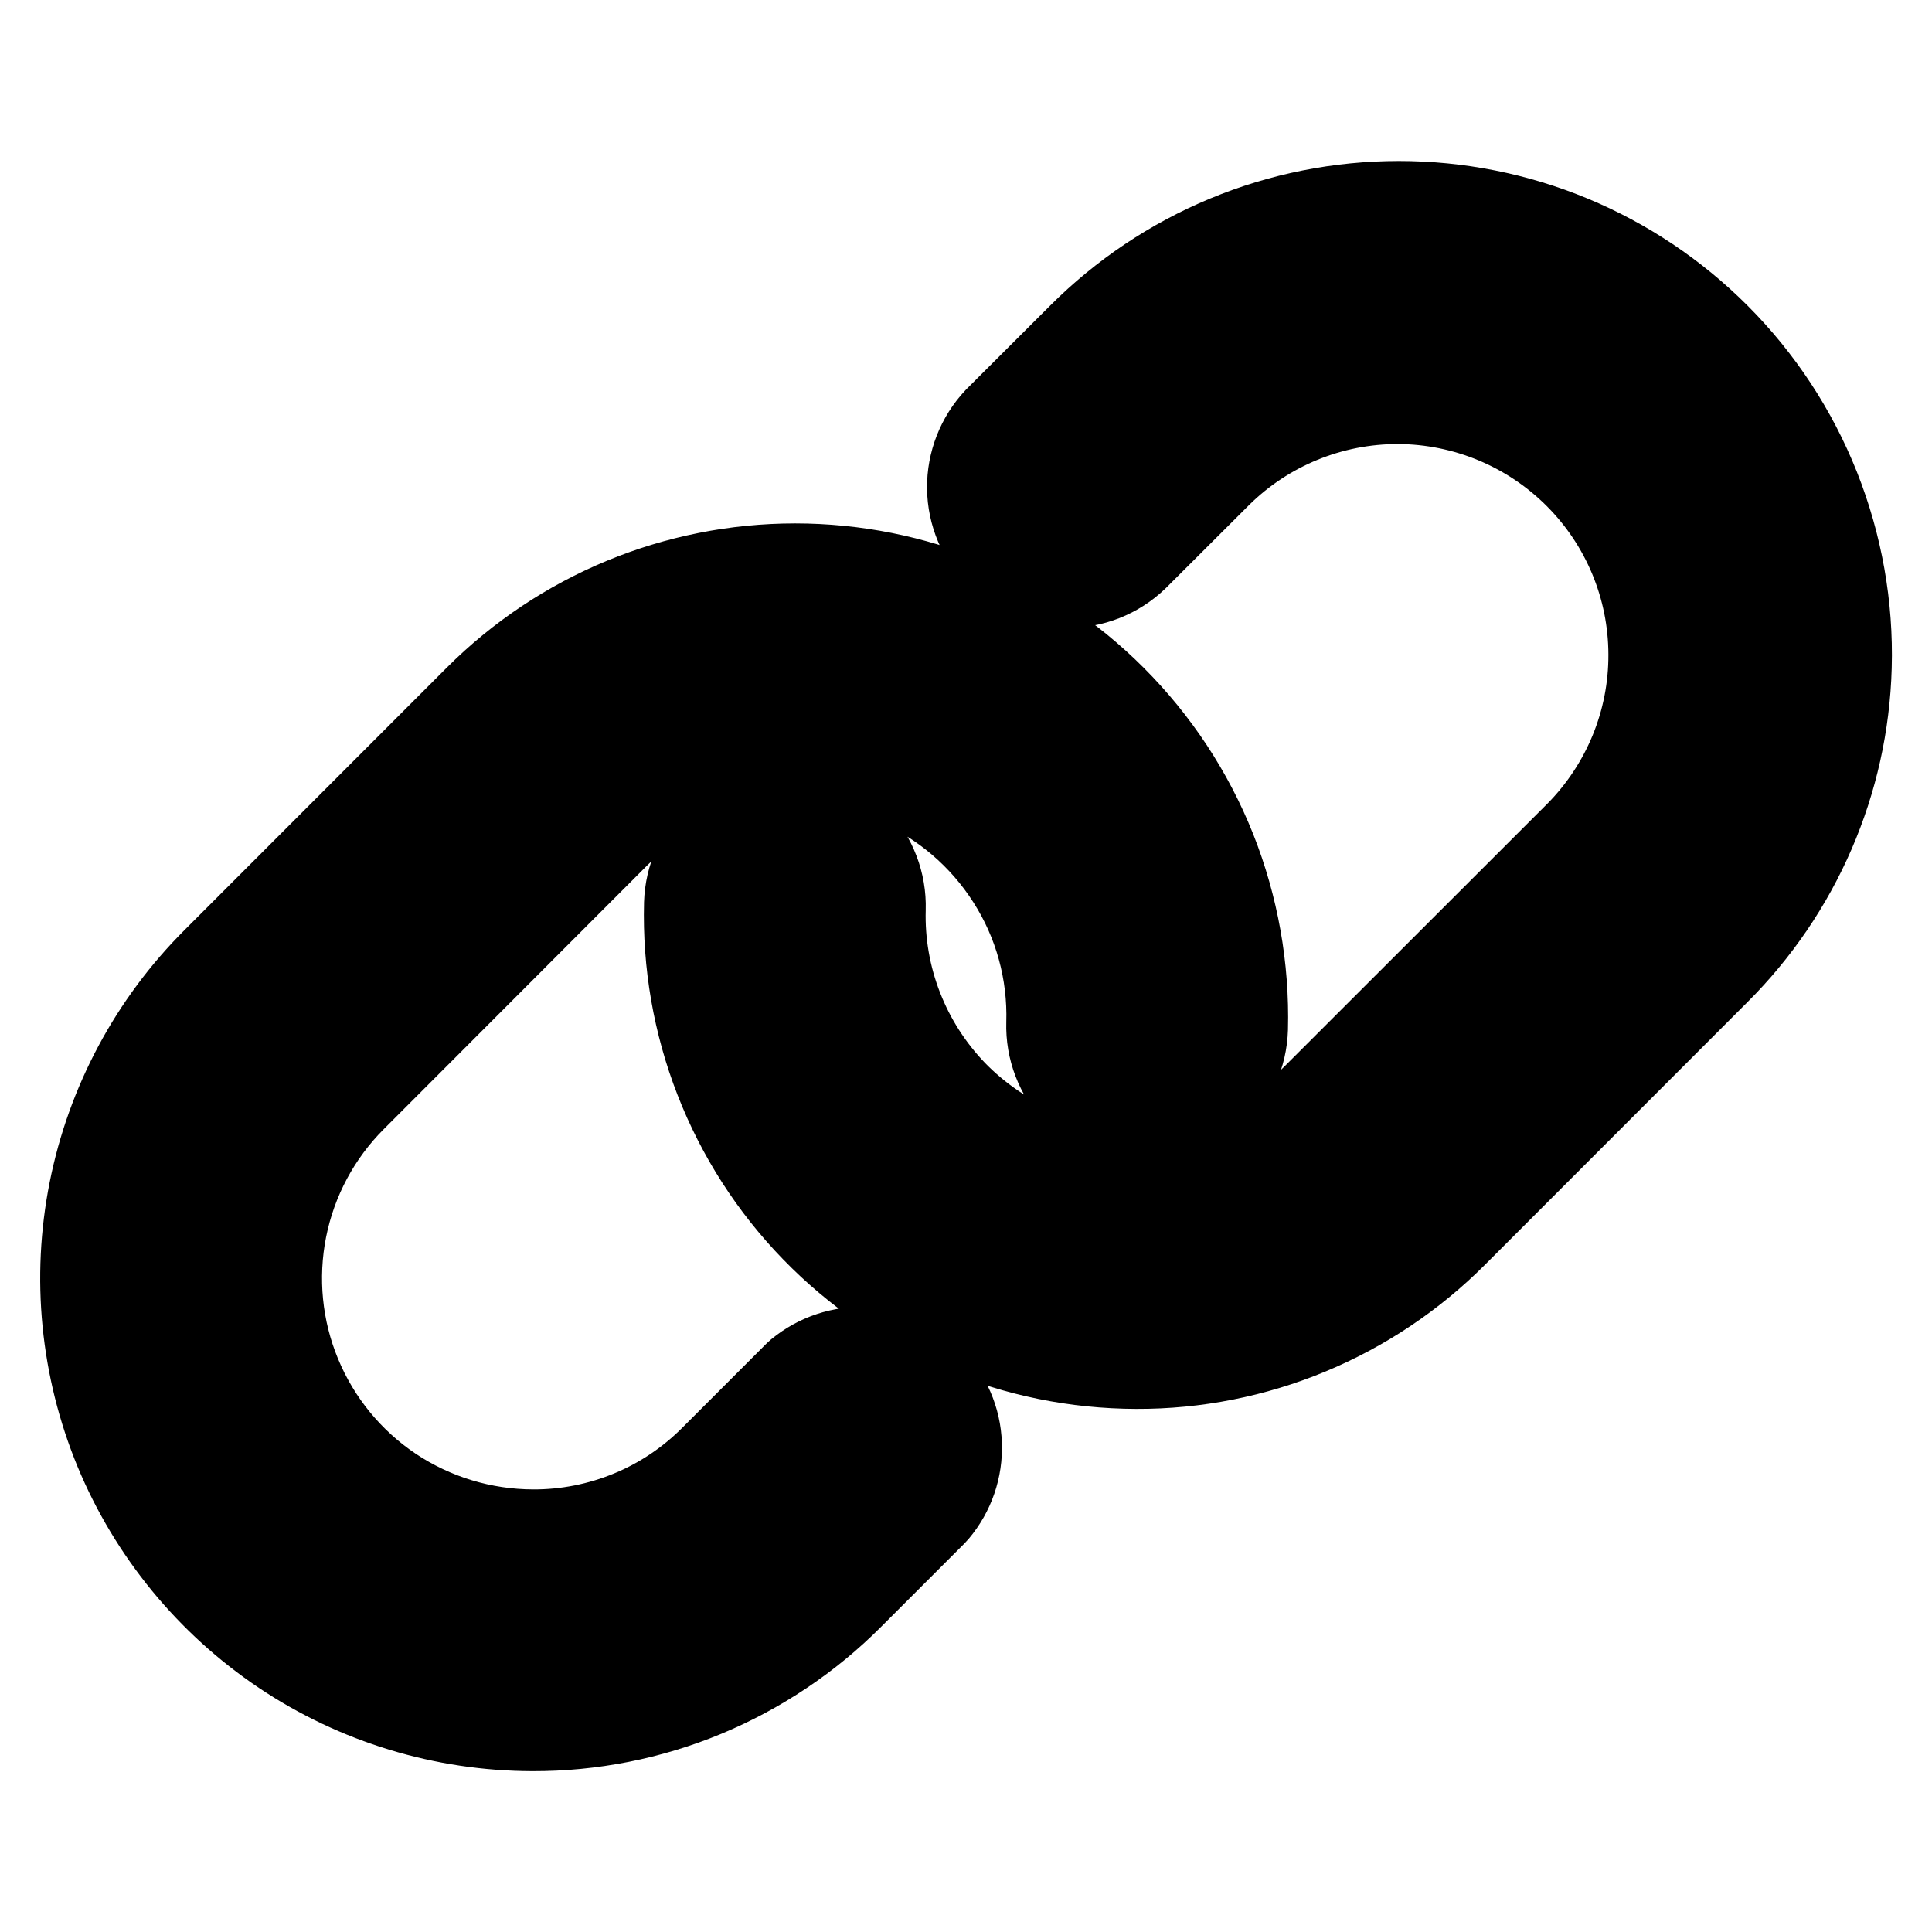
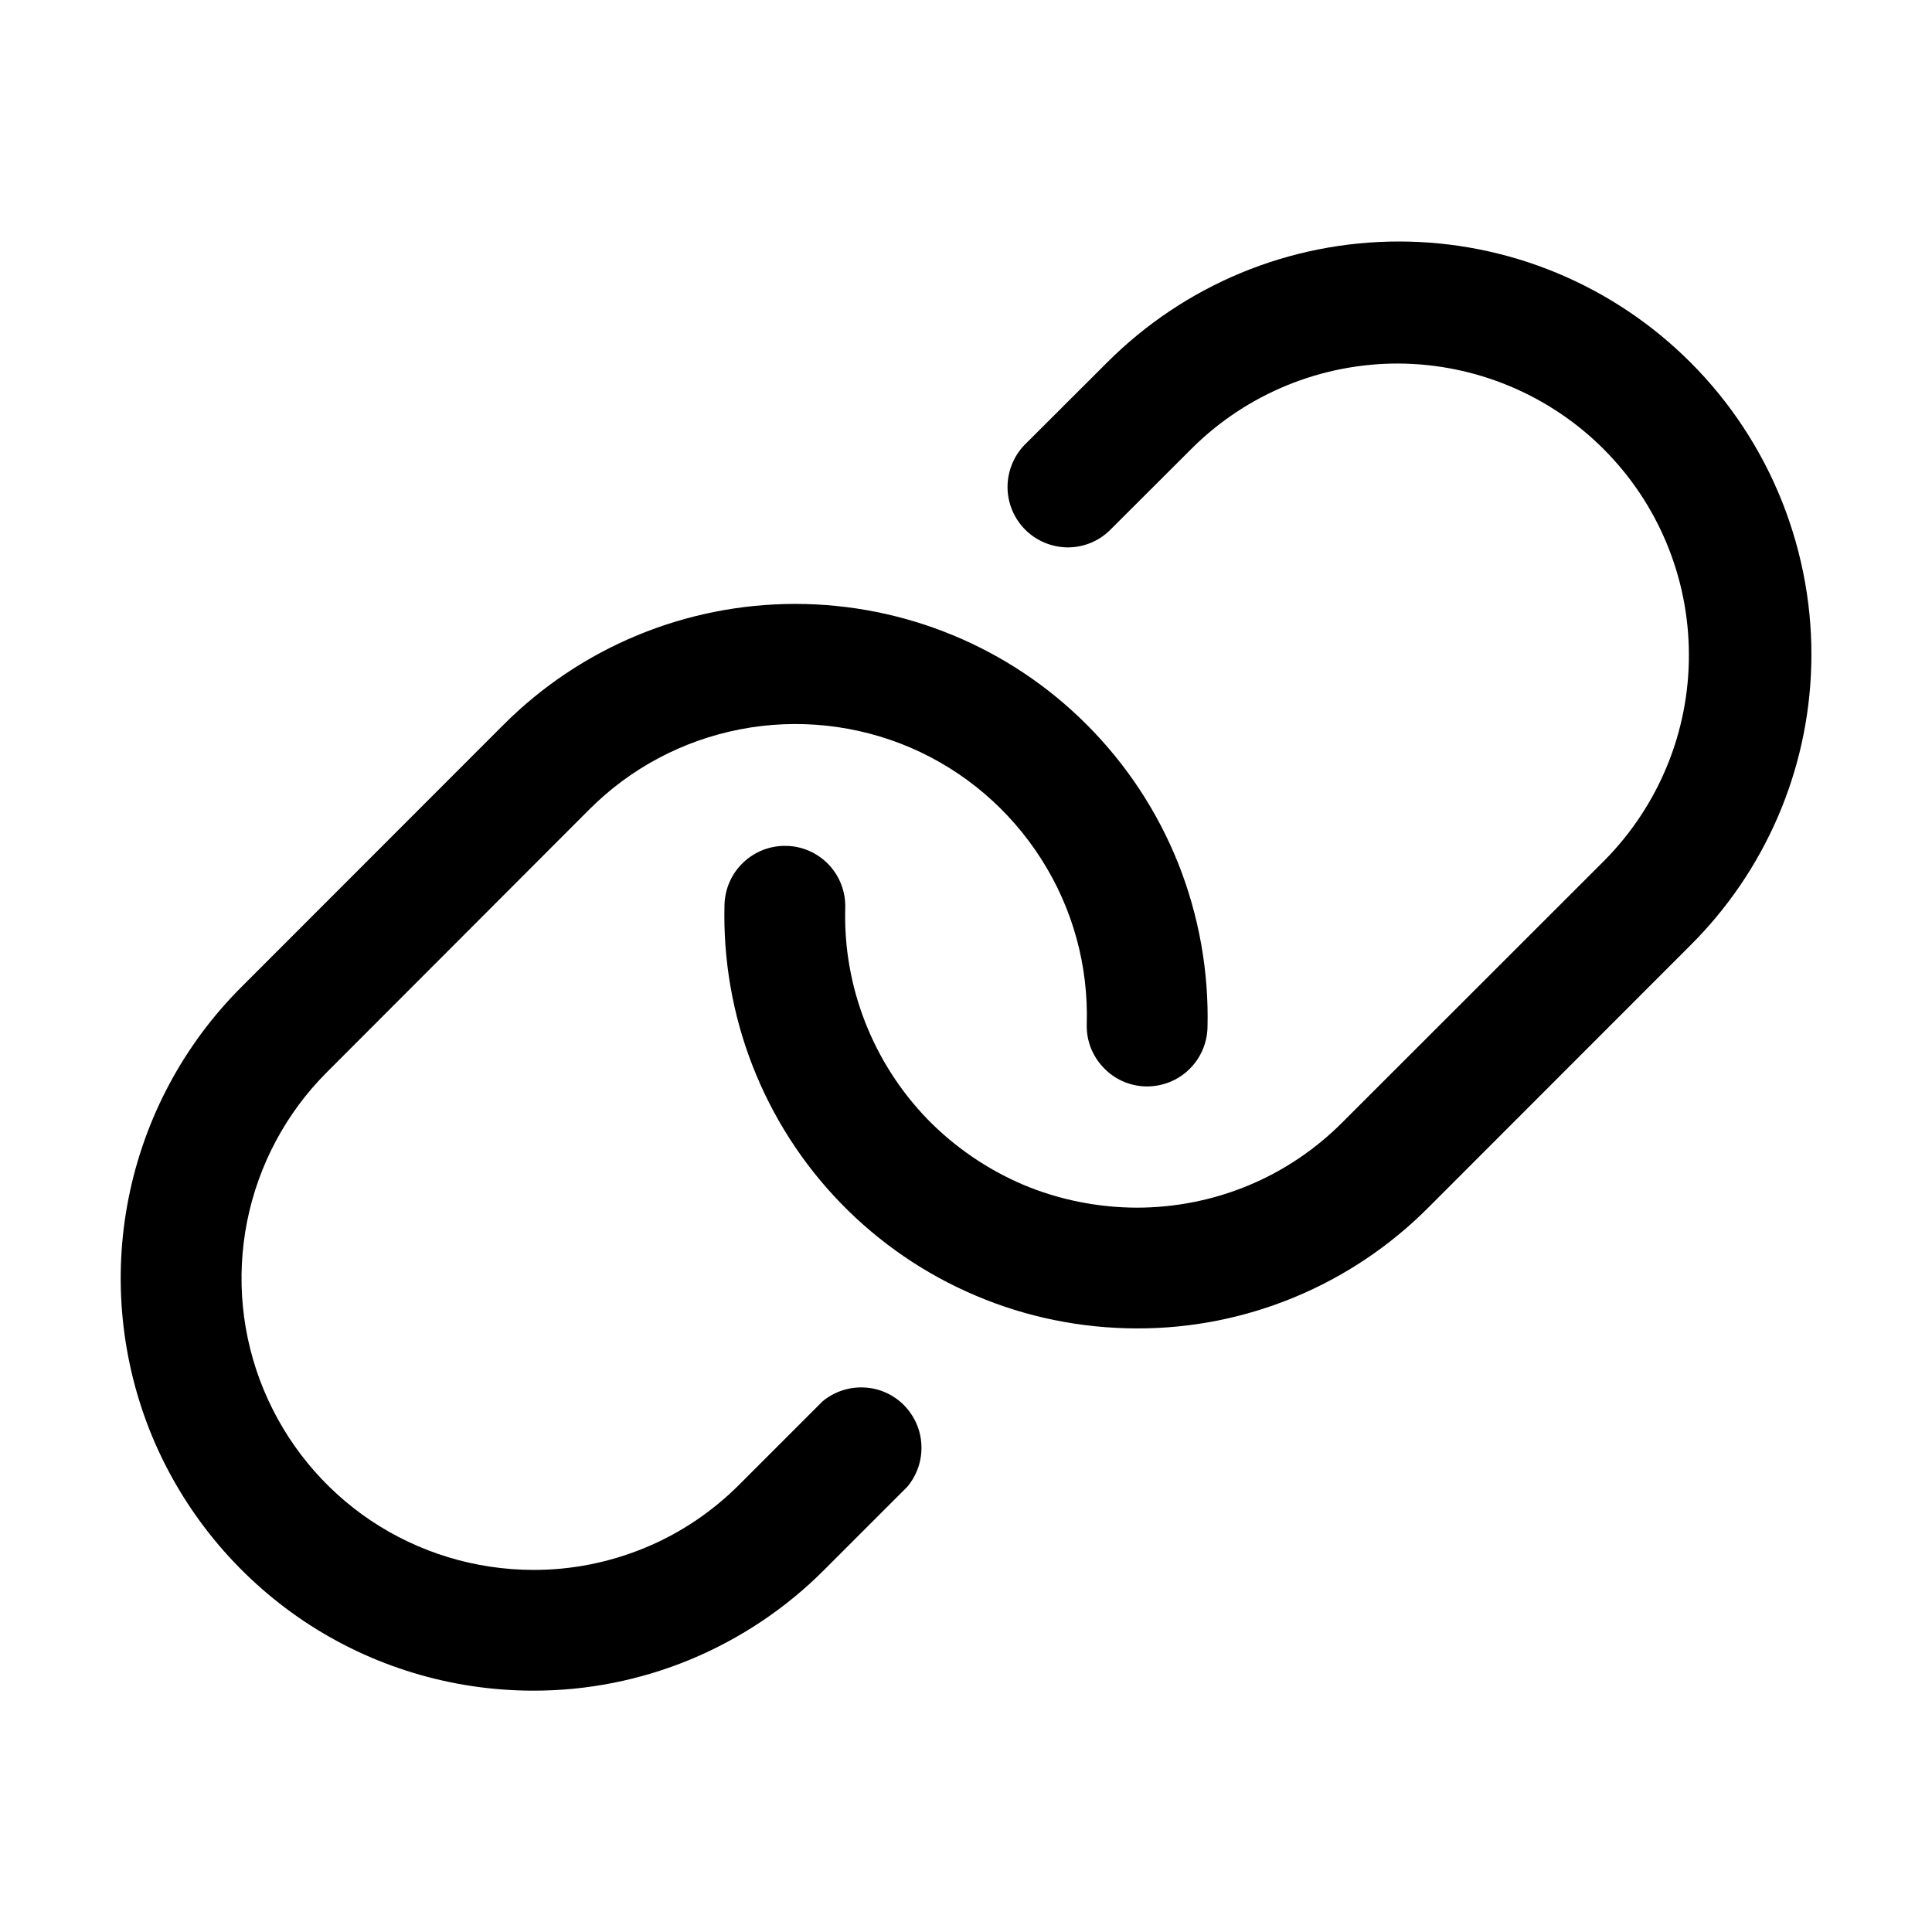
- <svg xmlns="http://www.w3.org/2000/svg" width="24" height="24" viewBox="0 0 12 12" fill="none">
-   <path d="M11.25 4.136C11.232 4.789 10.963 5.41 10.5 5.871L8.871 7.501C8.634 7.739 8.352 7.928 8.041 8.057C7.73 8.186 7.397 8.252 7.061 8.251H7.058C6.716 8.25 6.377 8.182 6.062 8.048C5.747 7.915 5.462 7.72 5.223 7.474C4.985 7.229 4.798 6.938 4.674 6.619C4.55 6.301 4.491 5.96 4.5 5.618C4.503 5.519 4.545 5.424 4.618 5.356C4.69 5.288 4.786 5.251 4.886 5.254C4.985 5.256 5.08 5.299 5.148 5.371C5.216 5.443 5.253 5.54 5.25 5.639C5.243 5.881 5.285 6.122 5.373 6.347C5.461 6.573 5.593 6.778 5.761 6.952C5.93 7.125 6.132 7.263 6.354 7.358C6.577 7.452 6.817 7.5 7.059 7.501C7.297 7.501 7.532 7.455 7.752 7.364C7.972 7.273 8.171 7.139 8.339 6.97L9.968 5.342C10.304 5.001 10.492 4.542 10.49 4.064C10.489 3.585 10.298 3.127 9.96 2.789C9.622 2.451 9.163 2.26 8.685 2.258C8.207 2.257 7.747 2.445 7.407 2.781L6.891 3.296C6.82 3.364 6.726 3.401 6.628 3.4C6.53 3.398 6.437 3.359 6.368 3.29C6.299 3.221 6.259 3.127 6.258 3.029C6.257 2.932 6.294 2.837 6.361 2.766L6.877 2.251C7.115 2.013 7.397 1.824 7.708 1.695C8.019 1.566 8.352 1.5 8.689 1.5C9.025 1.5 9.358 1.566 9.669 1.695C9.98 1.824 10.262 2.013 10.5 2.251C10.747 2.498 10.94 2.792 11.069 3.116C11.198 3.441 11.26 3.788 11.25 4.136ZM5.11 8.703L4.594 9.219C4.426 9.388 4.226 9.523 4.005 9.614C3.785 9.705 3.548 9.752 3.31 9.751C2.952 9.75 2.602 9.644 2.304 9.445C2.007 9.246 1.775 8.963 1.638 8.632C1.501 8.302 1.465 7.938 1.535 7.586C1.605 7.235 1.777 6.913 2.03 6.66L3.657 5.031C3.913 4.773 4.24 4.599 4.597 4.53C4.953 4.461 5.322 4.501 5.656 4.644C5.99 4.788 6.272 5.029 6.467 5.335C6.663 5.641 6.761 5.999 6.75 6.362C6.747 6.461 6.784 6.558 6.853 6.63C6.921 6.703 7.015 6.745 7.115 6.748C7.214 6.75 7.311 6.714 7.383 6.645C7.455 6.577 7.497 6.483 7.5 6.383C7.509 6.035 7.447 5.688 7.319 5.365C7.19 5.041 6.996 4.747 6.75 4.501C6.27 4.02 5.618 3.751 4.939 3.751C4.26 3.751 3.609 4.02 3.128 4.501L1.5 6.13C1.142 6.487 0.898 6.943 0.799 7.44C0.7 7.936 0.751 8.451 0.944 8.919C1.138 9.386 1.466 9.786 1.886 10.068C2.307 10.35 2.802 10.5 3.308 10.501C3.644 10.502 3.978 10.436 4.289 10.307C4.599 10.178 4.882 9.989 5.119 9.751L5.635 9.235C5.695 9.164 5.727 9.072 5.723 8.978C5.72 8.884 5.681 8.796 5.616 8.729C5.55 8.662 5.461 8.622 5.368 8.618C5.274 8.613 5.182 8.644 5.11 8.703Z" fill="none" stroke="currentColor" stroke-width="1" stroke-linejoin="round" stroke-linecap="round" />
+ <svg xmlns="http://www.w3.org/2000/svg" width="24" height="24" viewBox="0 0 12 12" fill="currentColor">
+   <path d="M11.25 4.136C11.232 4.789 10.963 5.41 10.5 5.871L8.871 7.501C8.634 7.739 8.352 7.928 8.041 8.057C7.73 8.186 7.397 8.252 7.061 8.251H7.058C6.716 8.25 6.377 8.182 6.062 8.048C5.747 7.915 5.462 7.72 5.223 7.474C4.985 7.229 4.798 6.938 4.674 6.619C4.55 6.301 4.491 5.96 4.5 5.618C4.503 5.519 4.545 5.424 4.618 5.356C4.69 5.288 4.786 5.251 4.886 5.254C4.985 5.256 5.08 5.299 5.148 5.371C5.216 5.443 5.253 5.54 5.25 5.639C5.243 5.881 5.285 6.122 5.373 6.347C5.461 6.573 5.593 6.778 5.761 6.952C5.93 7.125 6.132 7.263 6.354 7.358C6.577 7.452 6.817 7.5 7.059 7.501C7.297 7.501 7.532 7.455 7.752 7.364C7.972 7.273 8.171 7.139 8.339 6.97L9.968 5.342C10.304 5.001 10.492 4.542 10.49 4.064C10.489 3.585 10.298 3.127 9.96 2.789C9.622 2.451 9.163 2.26 8.685 2.258C8.207 2.257 7.747 2.445 7.407 2.781L6.891 3.296C6.82 3.364 6.726 3.401 6.628 3.4C6.53 3.398 6.437 3.359 6.368 3.29C6.299 3.221 6.259 3.127 6.258 3.029C6.257 2.932 6.294 2.837 6.361 2.766L6.877 2.251C7.115 2.013 7.397 1.824 7.708 1.695C8.019 1.566 8.352 1.5 8.689 1.5C9.025 1.5 9.358 1.566 9.669 1.695C9.98 1.824 10.262 2.013 10.5 2.251C10.747 2.498 10.94 2.792 11.069 3.116C11.198 3.441 11.26 3.788 11.25 4.136ZM5.11 8.703L4.594 9.219C4.426 9.388 4.226 9.523 4.005 9.614C3.785 9.705 3.548 9.752 3.31 9.751C2.952 9.75 2.602 9.644 2.304 9.445C2.007 9.246 1.775 8.963 1.638 8.632C1.501 8.302 1.465 7.938 1.535 7.586C1.605 7.235 1.777 6.913 2.03 6.66L3.657 5.031C3.913 4.773 4.24 4.599 4.597 4.53C4.953 4.461 5.322 4.501 5.656 4.644C5.99 4.788 6.272 5.029 6.467 5.335C6.663 5.641 6.761 5.999 6.75 6.362C6.747 6.461 6.784 6.558 6.853 6.63C6.921 6.703 7.015 6.745 7.115 6.748C7.214 6.75 7.311 6.714 7.383 6.645C7.455 6.577 7.497 6.483 7.5 6.383C7.509 6.035 7.447 5.688 7.319 5.365C7.19 5.041 6.996 4.747 6.75 4.501C6.27 4.02 5.618 3.751 4.939 3.751C4.26 3.751 3.609 4.02 3.128 4.501L1.5 6.13C1.142 6.487 0.898 6.943 0.799 7.44C0.7 7.936 0.751 8.451 0.944 8.919C1.138 9.386 1.466 9.786 1.886 10.068C2.307 10.35 2.802 10.5 3.308 10.501C3.644 10.502 3.978 10.436 4.289 10.307C4.599 10.178 4.882 9.989 5.119 9.751L5.635 9.235C5.695 9.164 5.727 9.072 5.723 8.978C5.72 8.884 5.681 8.796 5.616 8.729C5.55 8.662 5.461 8.622 5.368 8.618C5.274 8.613 5.182 8.644 5.11 8.703Z" fill="currentColor" />
</svg>
